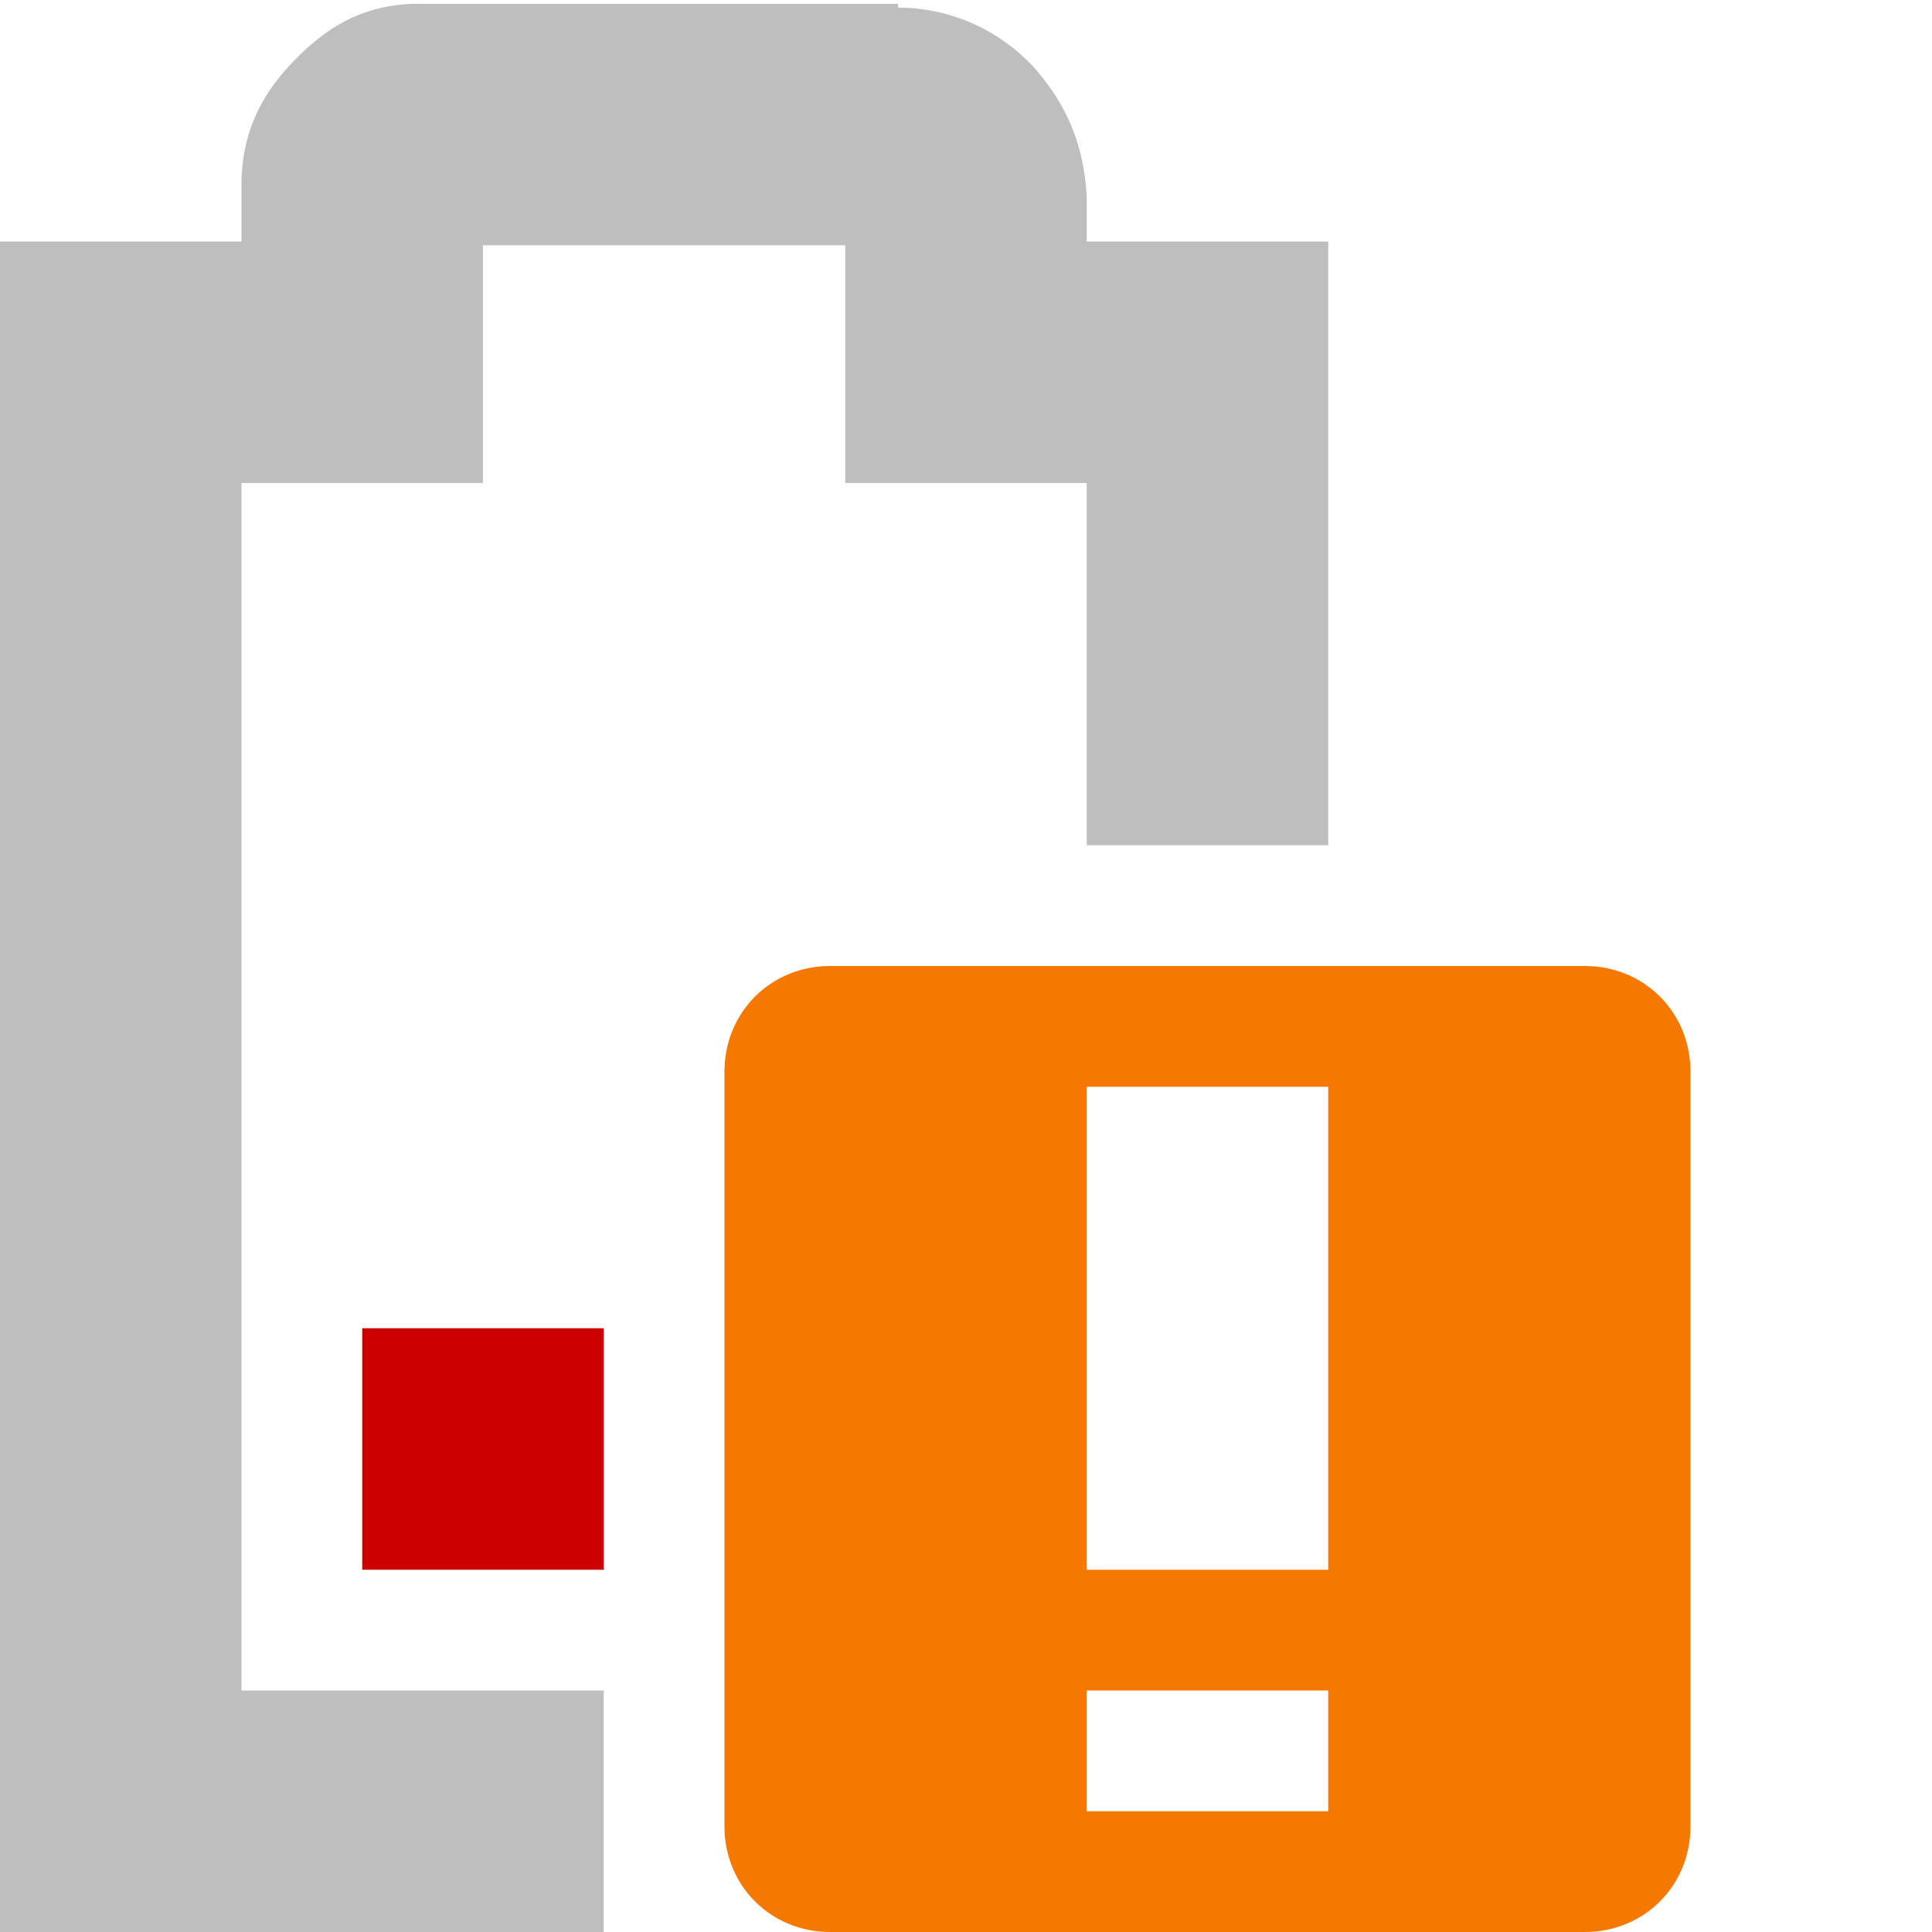
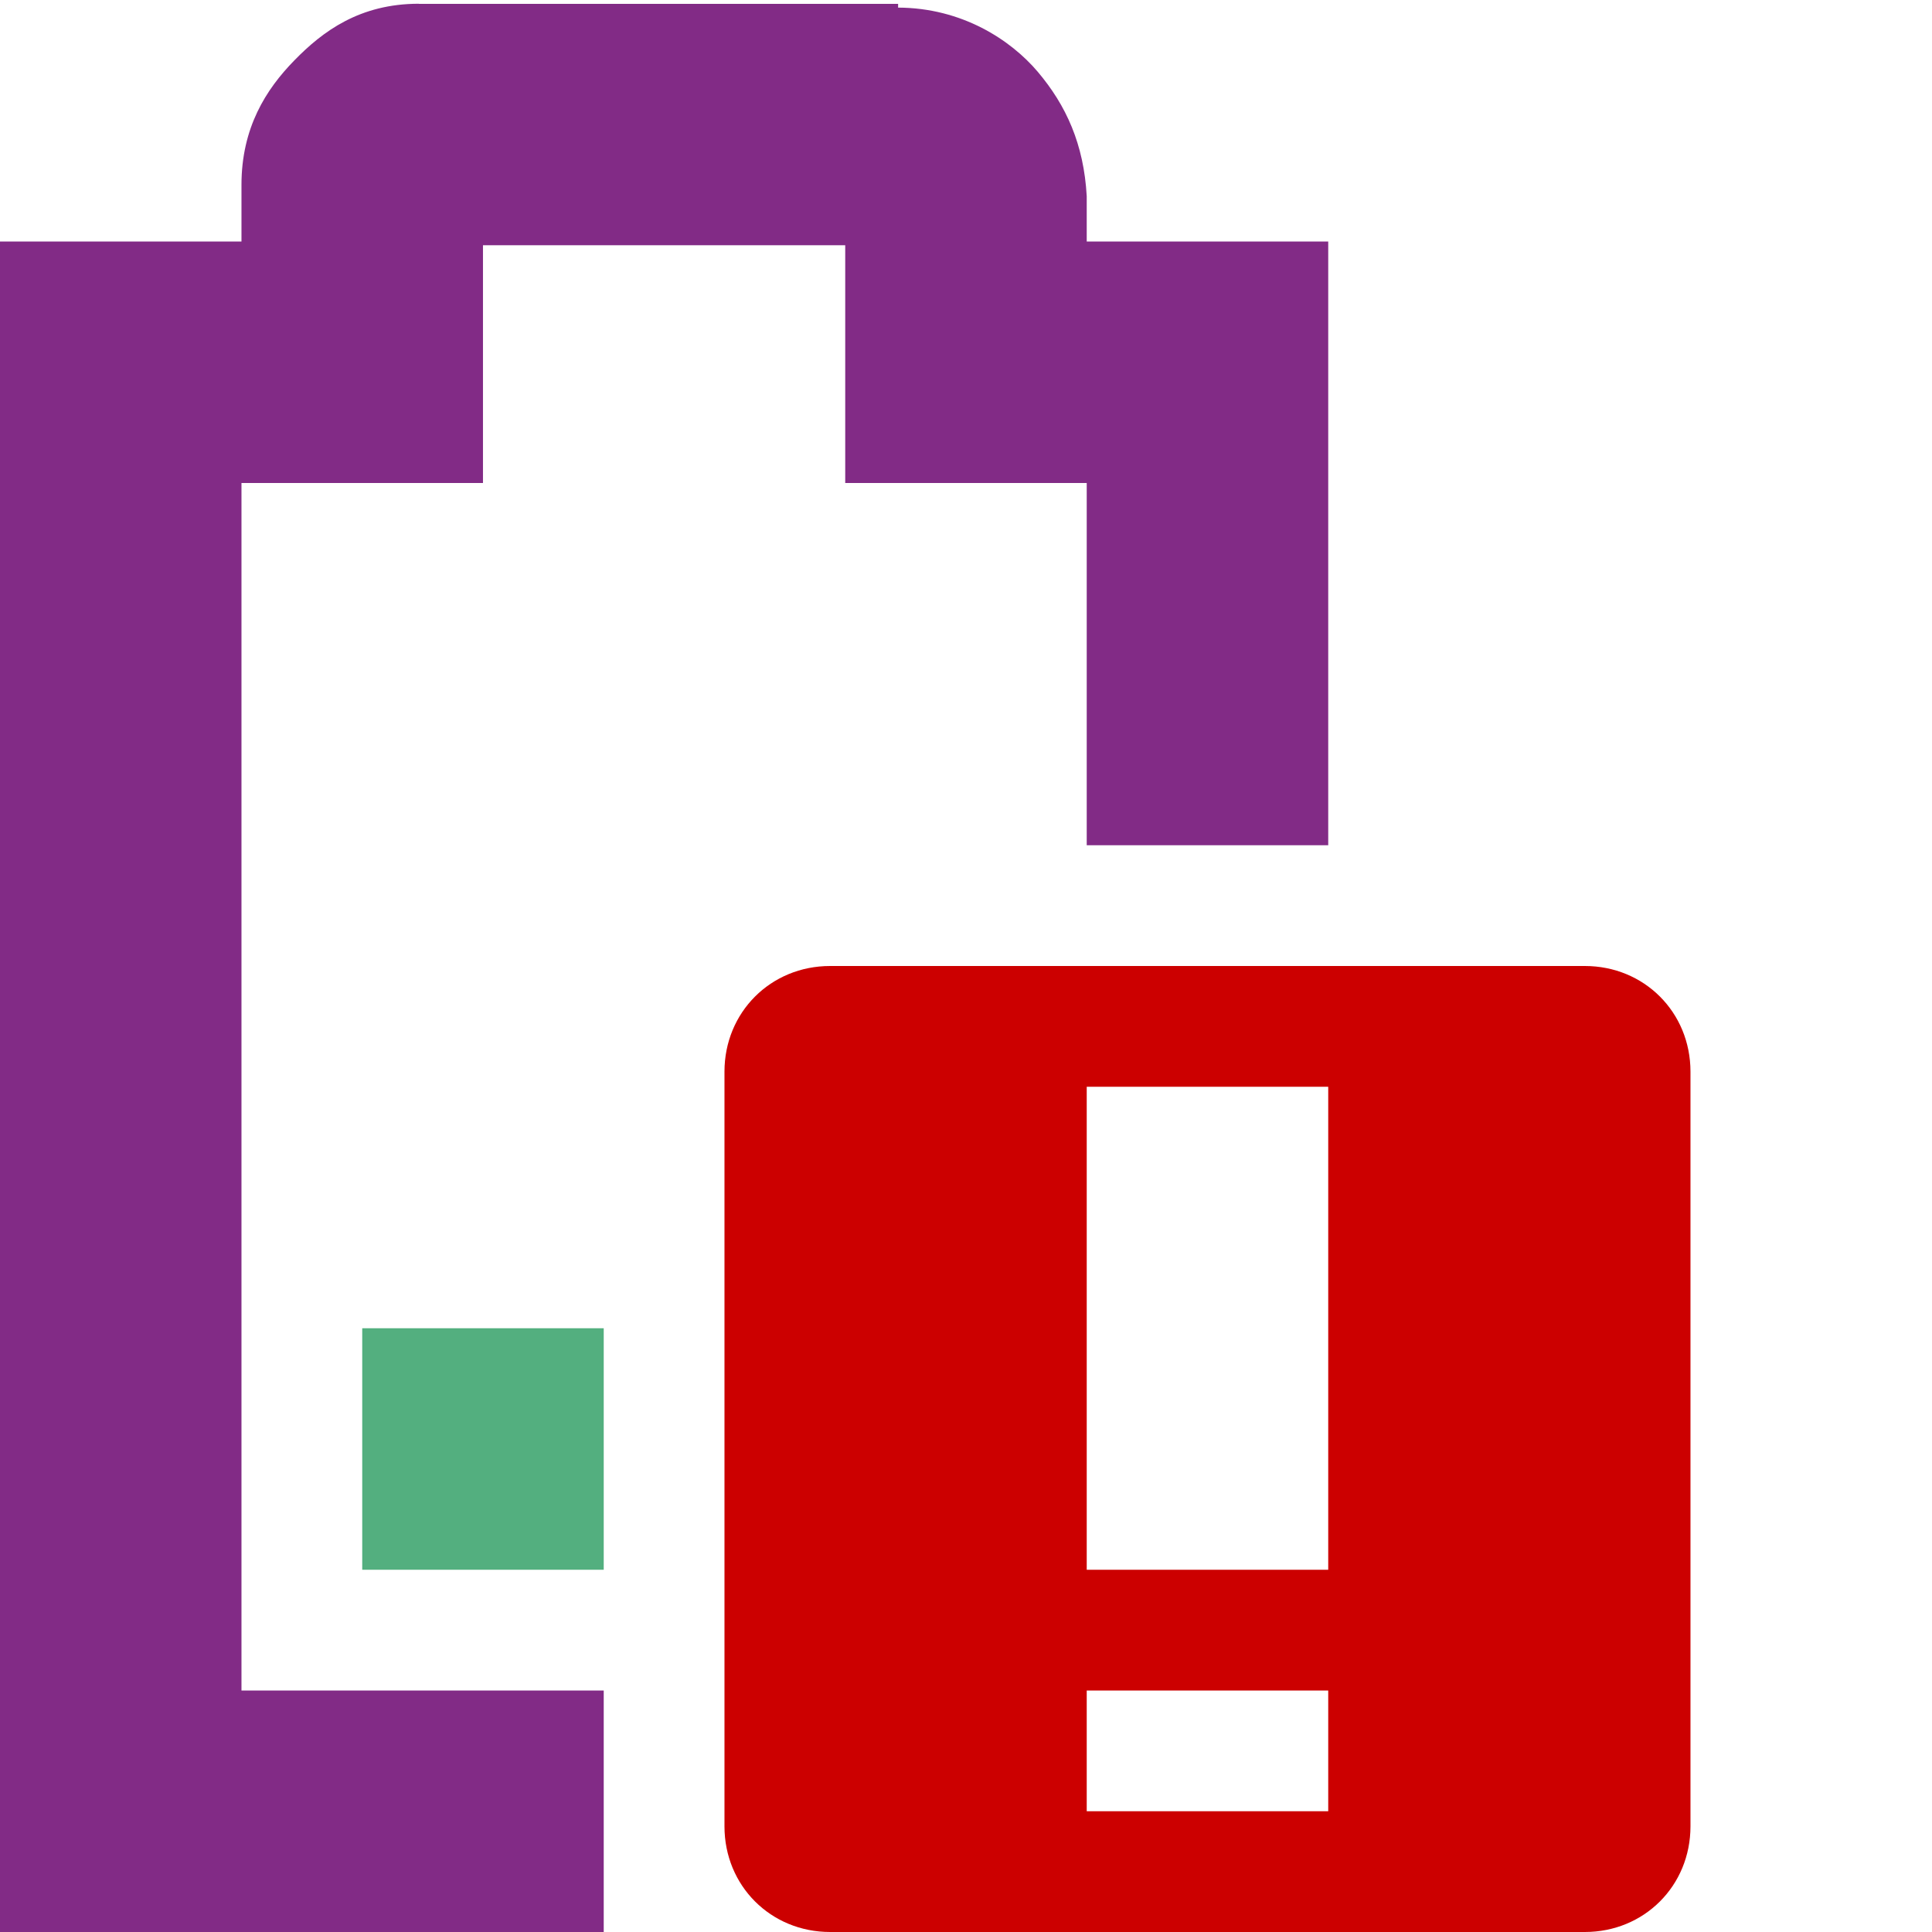
<svg xmlns="http://www.w3.org/2000/svg" id="svg7384" version="1.1" height="16" width="16">
-   <defs id="defs7386" />
+   <defs id="defs7386">
+     <clipPath id="clipPath6259-5">
+       <rect x="26.999" y="221.502" id="rect6261-61" height="4.873" width="1.876" style="color:#bebebe;display:inline;overflow:visible;visibility:visible;fill:#bebebe;fill-opacity:1;stroke:none;stroke-width:2;marker:none" />
+     </clipPath>
+     <clipPath id="clipPath6265-334">
+       <rect x="26.966" y="221.33" id="rect6267-61" height="5.216" width="2.898" style="color:#bebebe;display:inline;overflow:visible;visibility:visible;fill:#bebebe;fill-opacity:1;fill-rule:nonzero;stroke:none;stroke-width:2;marker:none" />
+     </clipPath>
+     <clipPath id="clipPath6279-3">
+       <rect x="26.85" y="220.75" id="rect6281-9" height="6.375" width="3.825" style="color:#bebebe;display:inline;overflow:visible;visibility:visible;fill:#bebebe;fill-opacity:1;fill-rule:nonzero;stroke:none;stroke-width:2;marker:none" />
+     </clipPath>
+   </defs>
  <g transform="translate(-101.0002,-217)" id="layer9" style="display:inline">
-     <path class="error" d="m 104,228 0,2 2,0 0,-2 -2,1e-5 z" id="rect6060-0" style="fill:#cc0000;fill-opacity:1;stroke:none;display:inline" />
-     <path d="m 104.469,217.031 c -0.49,0 -0.796,0.228 -1.031,0.469 -0.235,0.24 -0.438,0.558 -0.438,1.031 l 0,0.469 -1,0 -1,0 0,1 0,12 0,1 1,0 4,0 0,-2 -3,0 0,-10 1,0 1,0 0,-1 0,-0.969 3,0 0,0.969 0,1 1,0 1,0 0,3 2,0 0,-4 0,-1 -1,0 -1,0 0,-0.344 0,-0.031 c -0.024,-0.431 -0.17,-0.752 -0.406,-1.031 -0.224,-0.264 -0.627,-0.529 -1.156,-0.531 l 0,-0.031 -0.062,0 -3.906,0 z" id="path6062-4" style="font-size:medium;font-style:normal;font-variant:normal;font-weight:normal;font-stretch:normal;text-indent:0;text-align:start;text-decoration:none;line-height:normal;letter-spacing:normal;word-spacing:normal;text-transform:none;direction:ltr;block-progression:tb;writing-mode:lr-tb;text-anchor:start;baseline-shift:baseline;color:#bebebe;fill:#bebebe;fill-opacity:1;stroke:none;stroke-width:2;marker:none;visibility:visible;display:inline;overflow:visible;enable-background:accumulate;font-family:Sans;-inkscape-font-specification:Sans" />
-     <path class="warning" d="m 107.875,225 c -0.492,0 -0.875,0.383 -0.875,0.875 l 0,6.25 c 0,0.492 0.383,0.875 0.875,0.875 l 6.25,0 c 0.492,0 0.875,-0.383 0.875,-0.875 l 0,-6.25 c 0,-0.492 -0.383,-0.875 -0.875,-0.875 l -6.25,0 z m 2.125,1 2,0 0,4 -2,0 0,-4 z m 0,5 2,0 0,1 -2,0 0,-1 z" id="rect6718-3" style="color:#bebebe;fill:#f57900;fill-opacity:1;fill-rule:nonzero;stroke:none;stroke-width:2;marker:none;visibility:visible;display:inline;overflow:visible" />
+     <path class="error" d="m 104,228 0,2 2,0 0,-2 -2,1e-5 z" id="rect6060-0" style="fill:#199453;fill-opacity:0.746;stroke:none;display:inline" />
+     <path d="m 104.469,217.031 c -0.49,0 -0.796,0.228 -1.031,0.469 -0.235,0.24 -0.438,0.558 -0.438,1.031 l 0,0.469 -1,0 -1,0 0,1 0,12 0,1 1,0 4,0 0,-2 -3,0 0,-10 1,0 1,0 0,-1 0,-0.969 3,0 0,0.969 0,1 1,0 1,0 0,3 2,0 0,-4 0,-1 -1,0 -1,0 0,-0.344 0,-0.031 c -0.024,-0.431 -0.17,-0.752 -0.406,-1.031 -0.224,-0.264 -0.627,-0.529 -1.156,-0.531 l 0,-0.031 -0.062,0 -3.906,0 z" id="path6062-4" style="font-size:medium;font-style:normal;font-variant:normal;font-weight:normal;font-stretch:normal;text-indent:0;text-align:start;text-decoration:none;line-height:normal;letter-spacing:normal;word-spacing:normal;text-transform:none;direction:ltr;block-progression:tb;writing-mode:lr-tb;text-anchor:start;baseline-shift:baseline;color:#bebebe;fill:#822b86;fill-opacity:1;stroke:none;stroke-width:2;marker:none;visibility:visible;display:inline;overflow:visible;enable-background:accumulate;font-family:Sans;-inkscape-font-specification:Sans" />
+     <path class="warning" d="m 107.875,225 c -0.492,0 -0.875,0.383 -0.875,0.875 l 0,6.25 c 0,0.492 0.383,0.875 0.875,0.875 l 6.25,0 c 0.492,0 0.875,-0.383 0.875,-0.875 l 0,-6.25 c 0,-0.492 -0.383,-0.875 -0.875,-0.875 l -6.25,0 z m 2.125,1 2,0 0,4 -2,0 0,-4 z m 0,5 2,0 0,1 -2,0 0,-1 z" id="rect6718-3" style="color:#bebebe;fill:#cc0000;fill-opacity:1;fill-rule:nonzero;stroke:none;stroke-width:2;marker:none;visibility:visible;display:inline;overflow:visible" />
  </g>
  <g transform="translate(-101.0002,-217)" id="layer10" />
  <g transform="translate(-101.0002,-217)" id="layer11" />
  <g transform="translate(-101.0002,-217)" id="layer12" />
  <g transform="translate(-101.0002,-217)" id="layer13" />
  <g transform="translate(-101.0002,-217)" id="layer14" />
  <g transform="translate(-101.0002,-217)" id="layer15" style="display:inline" />
  <g transform="translate(-101.0002,-217)" id="g4953" style="display:inline" />
</svg>
